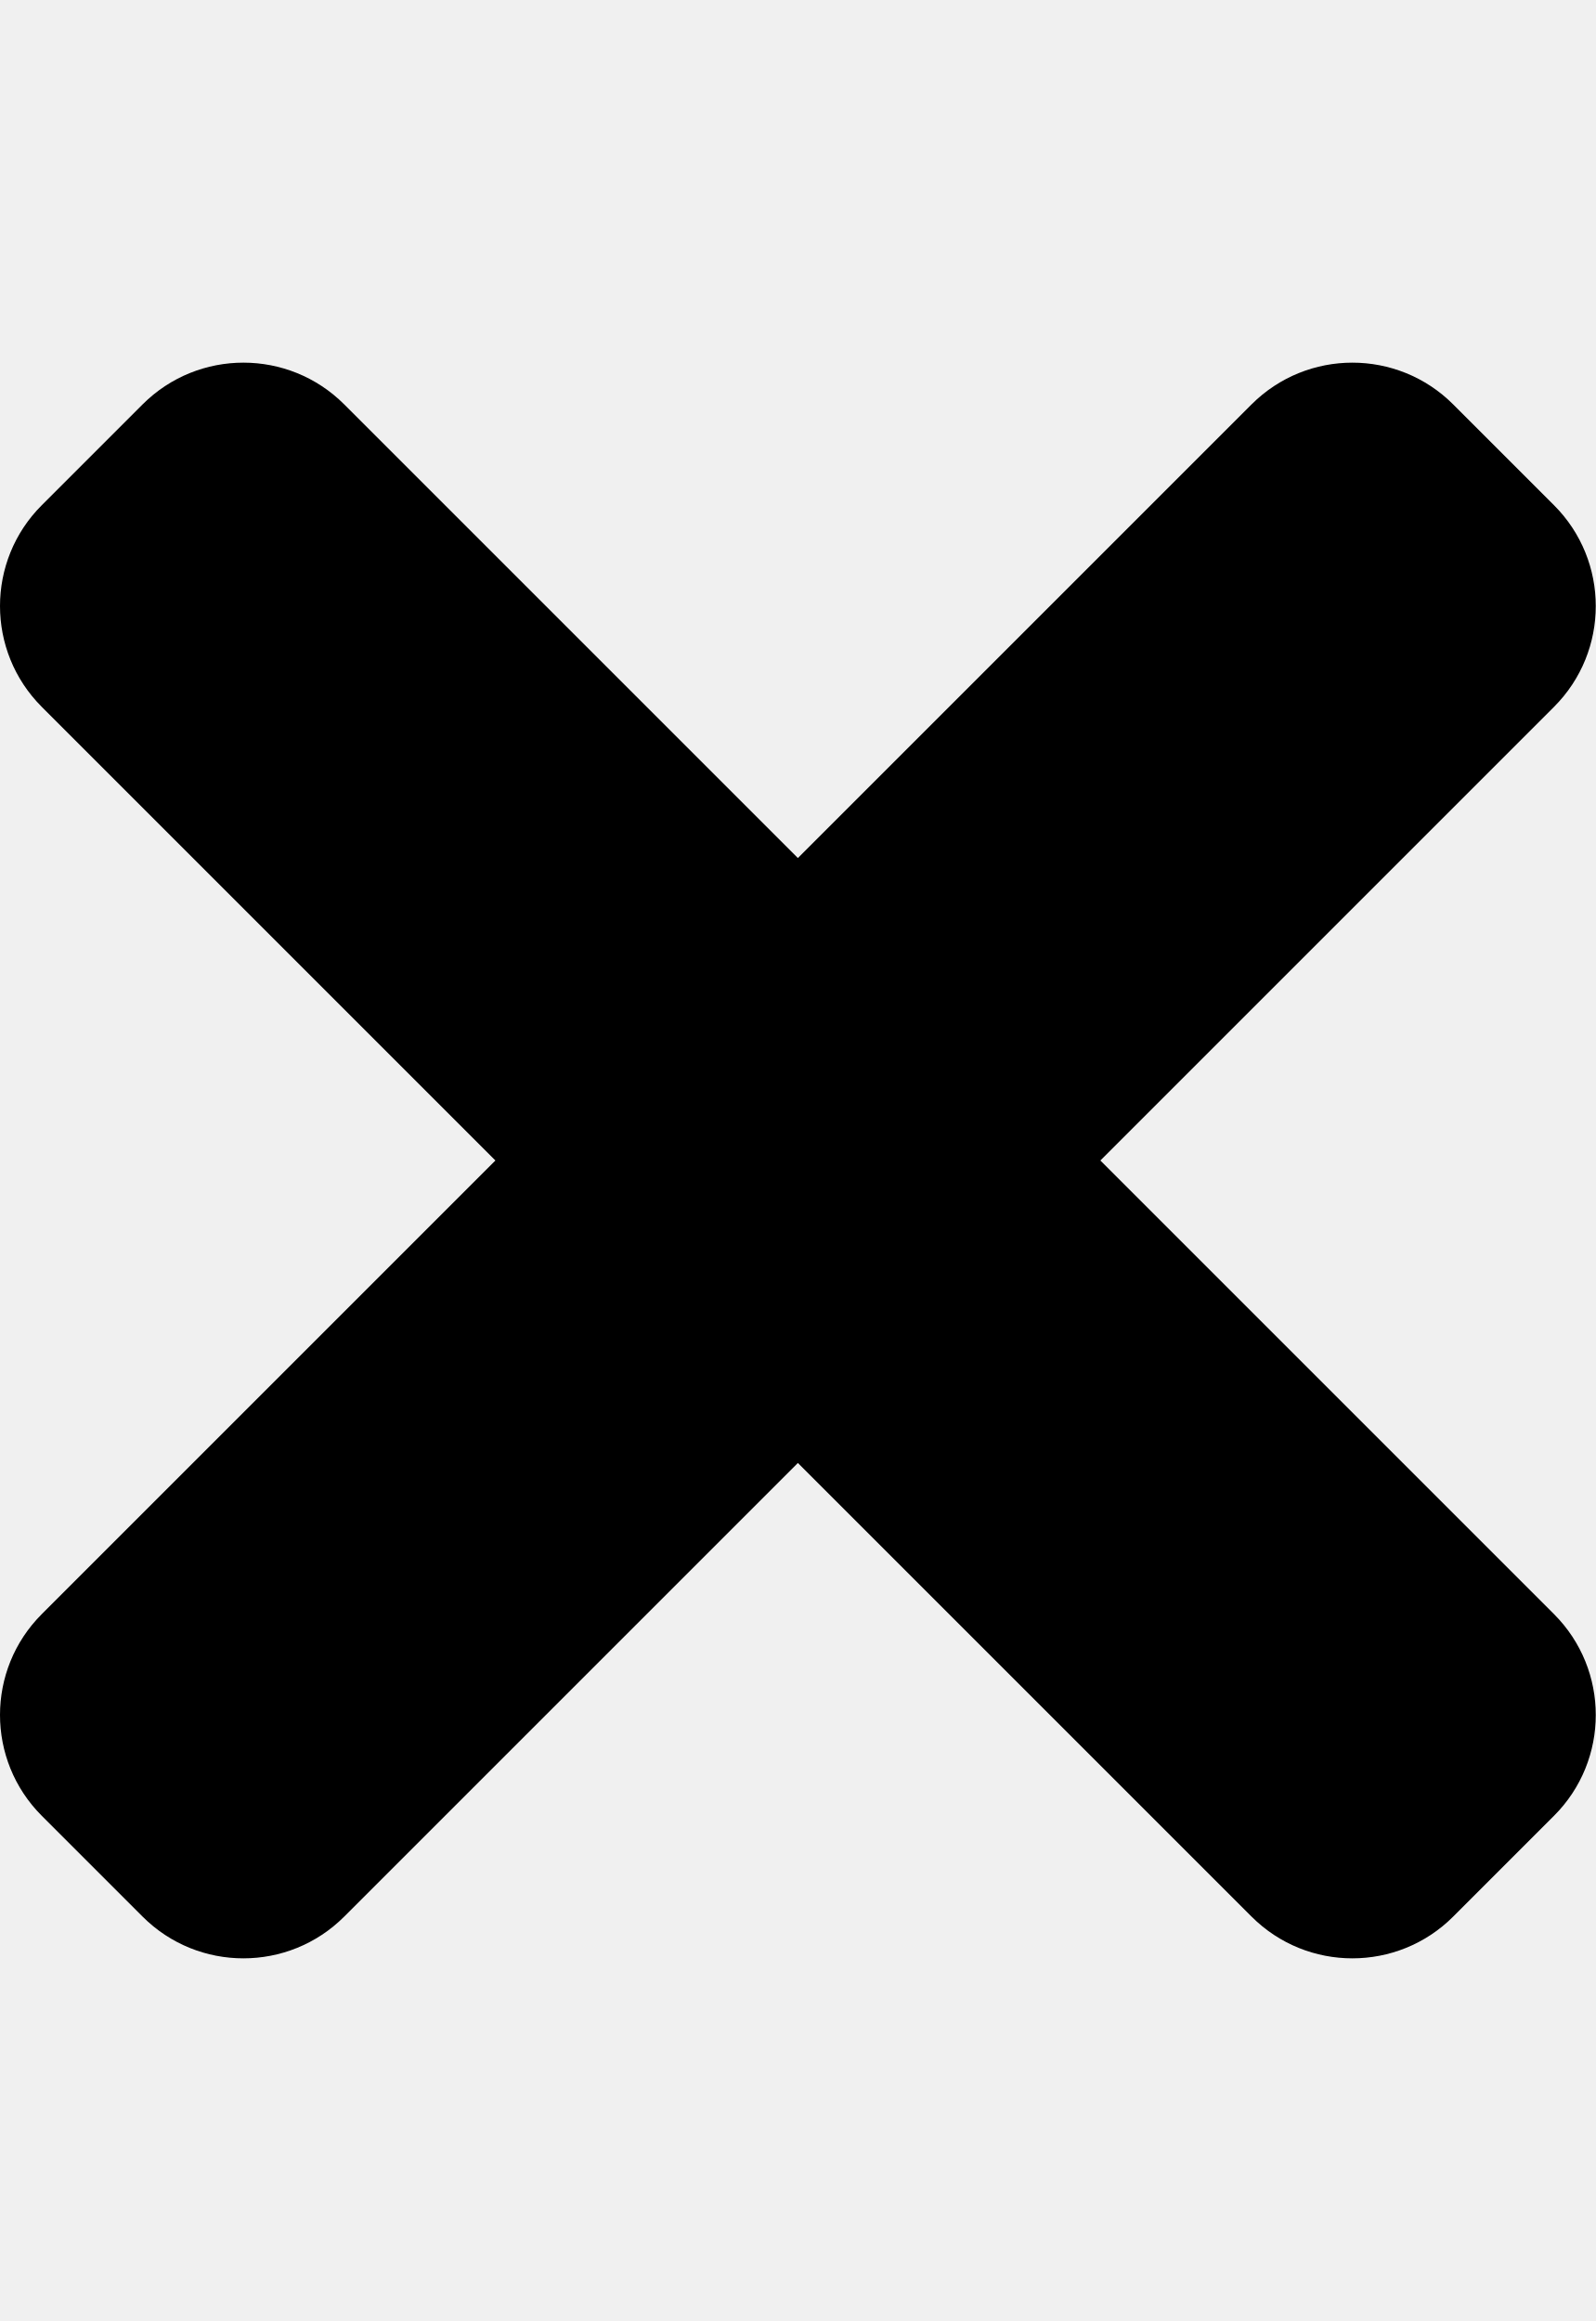
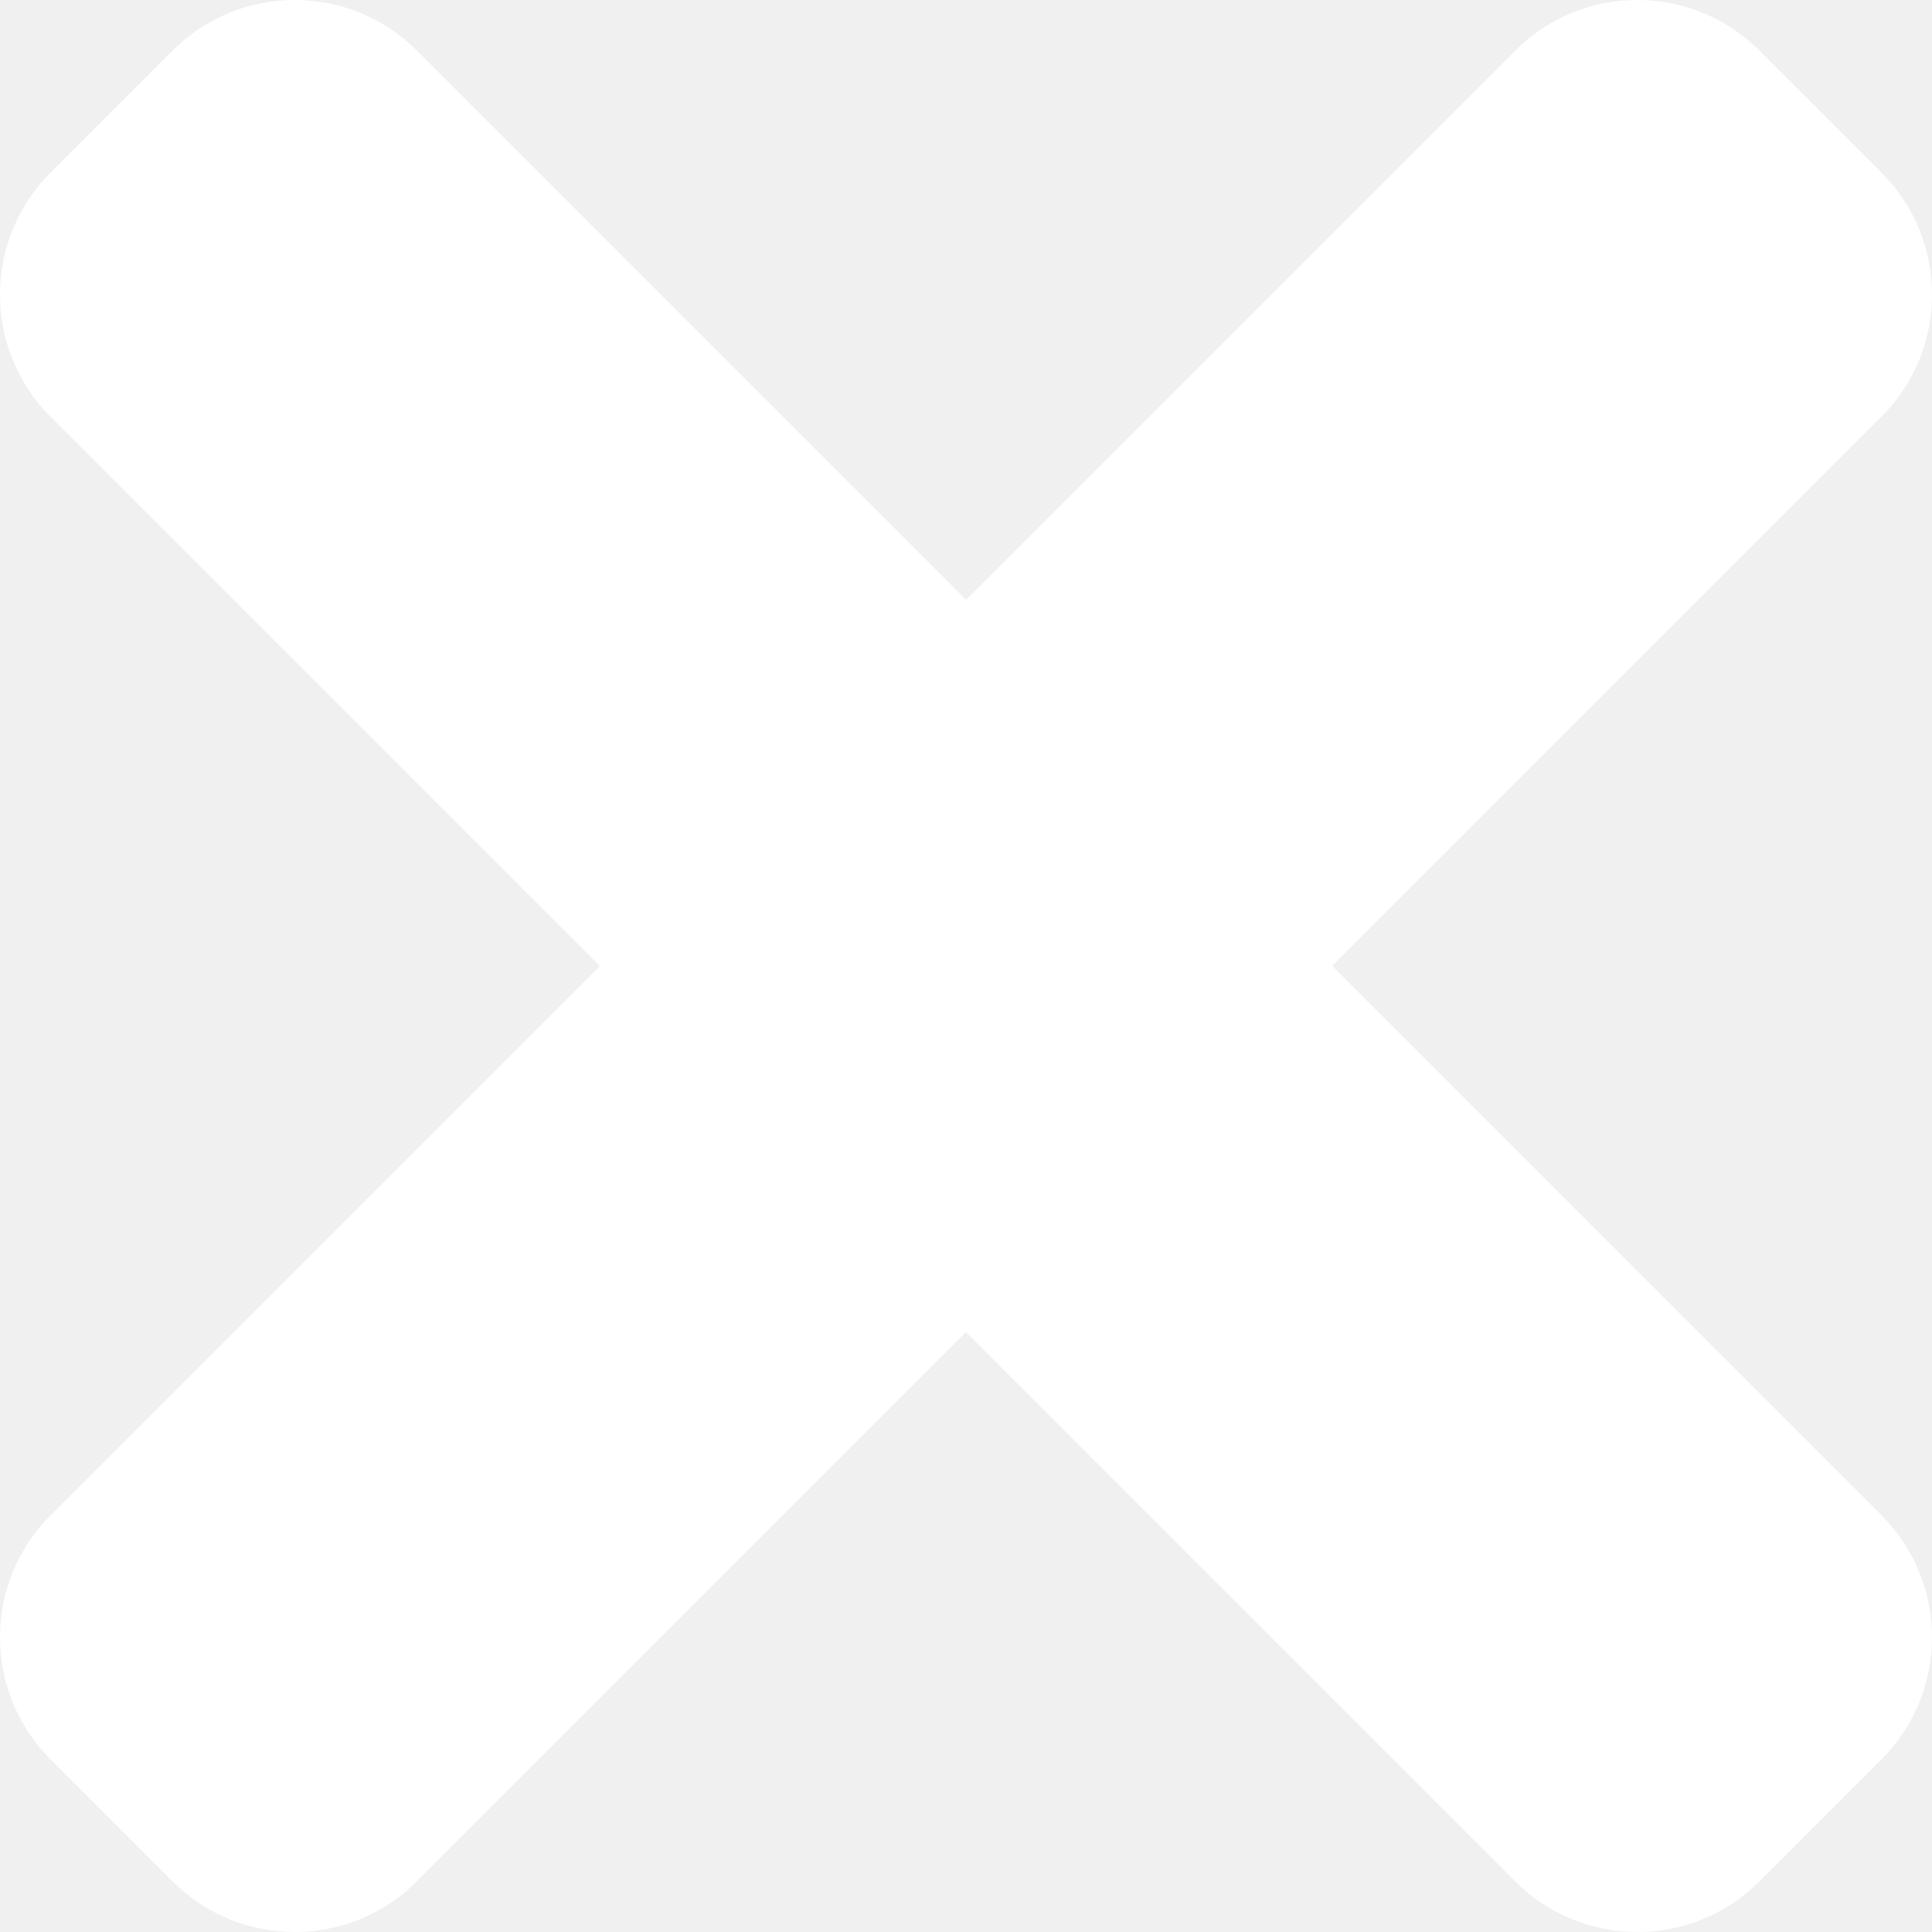
- <svg xmlns="http://www.w3.org/2000/svg" aria-hidden="true" focusable="false" data-prefix="fas" data-icon="times" class="svg-inline--fa fa-times fa-w-11" role="img" viewBox="0 0 352 512">
-   <path fill="currentColor" d="M242.72 256l100.07-100.07c12.28-12.28 12.28-32.19 0-44.48l-22.24-22.24c-12.28-12.28-32.19-12.28-44.48 0L176 189.28 75.93 89.21c-12.28-12.28-32.19-12.28-44.48 0L9.21 111.45c-12.28 12.28-12.28 32.19 0 44.48L109.28 256 9.21 356.07c-12.28 12.28-12.28 32.19 0 44.48l22.24 22.24c12.28 12.28 32.2 12.28 44.48 0L176 322.72l100.07 100.07c12.28 12.28 32.2 12.28 44.48 0l22.24-22.24c12.28-12.28 12.28-32.19 0-44.48L242.72 256z" />
+ <svg xmlns="http://www.w3.org/2000/svg" version="1.1" id="Layer_1" focusable="false" x="0px" y="0px" width="742.5px" height="742.5px" viewBox="588.75 168.75 742.5 742.5" enable-background="new 588.75 168.75 742.5 742.5" xml:space="preserve">
+   <path fill="#FFFFFF" d="M1100.737,540l211.086-211.086c25.902-25.902,25.902-67.9,0-93.824l-46.913-46.913  c-25.903-25.902-67.9-25.902-93.825,0L960,399.262L748.915,188.177c-25.903-25.902-67.901-25.902-93.825,0l-46.912,46.913  c-25.903,25.902-25.903,67.9,0,93.824L819.263,540L608.178,751.085c-25.903,25.903-25.903,67.9,0,93.825l46.912,46.912  c25.903,25.903,67.922,25.903,93.825,0L960,680.738l211.085,211.085c25.903,25.903,67.922,25.903,93.825,0l46.913-46.912  c25.902-25.903,25.902-67.901,0-93.825L1100.737,540z" />
</svg>
